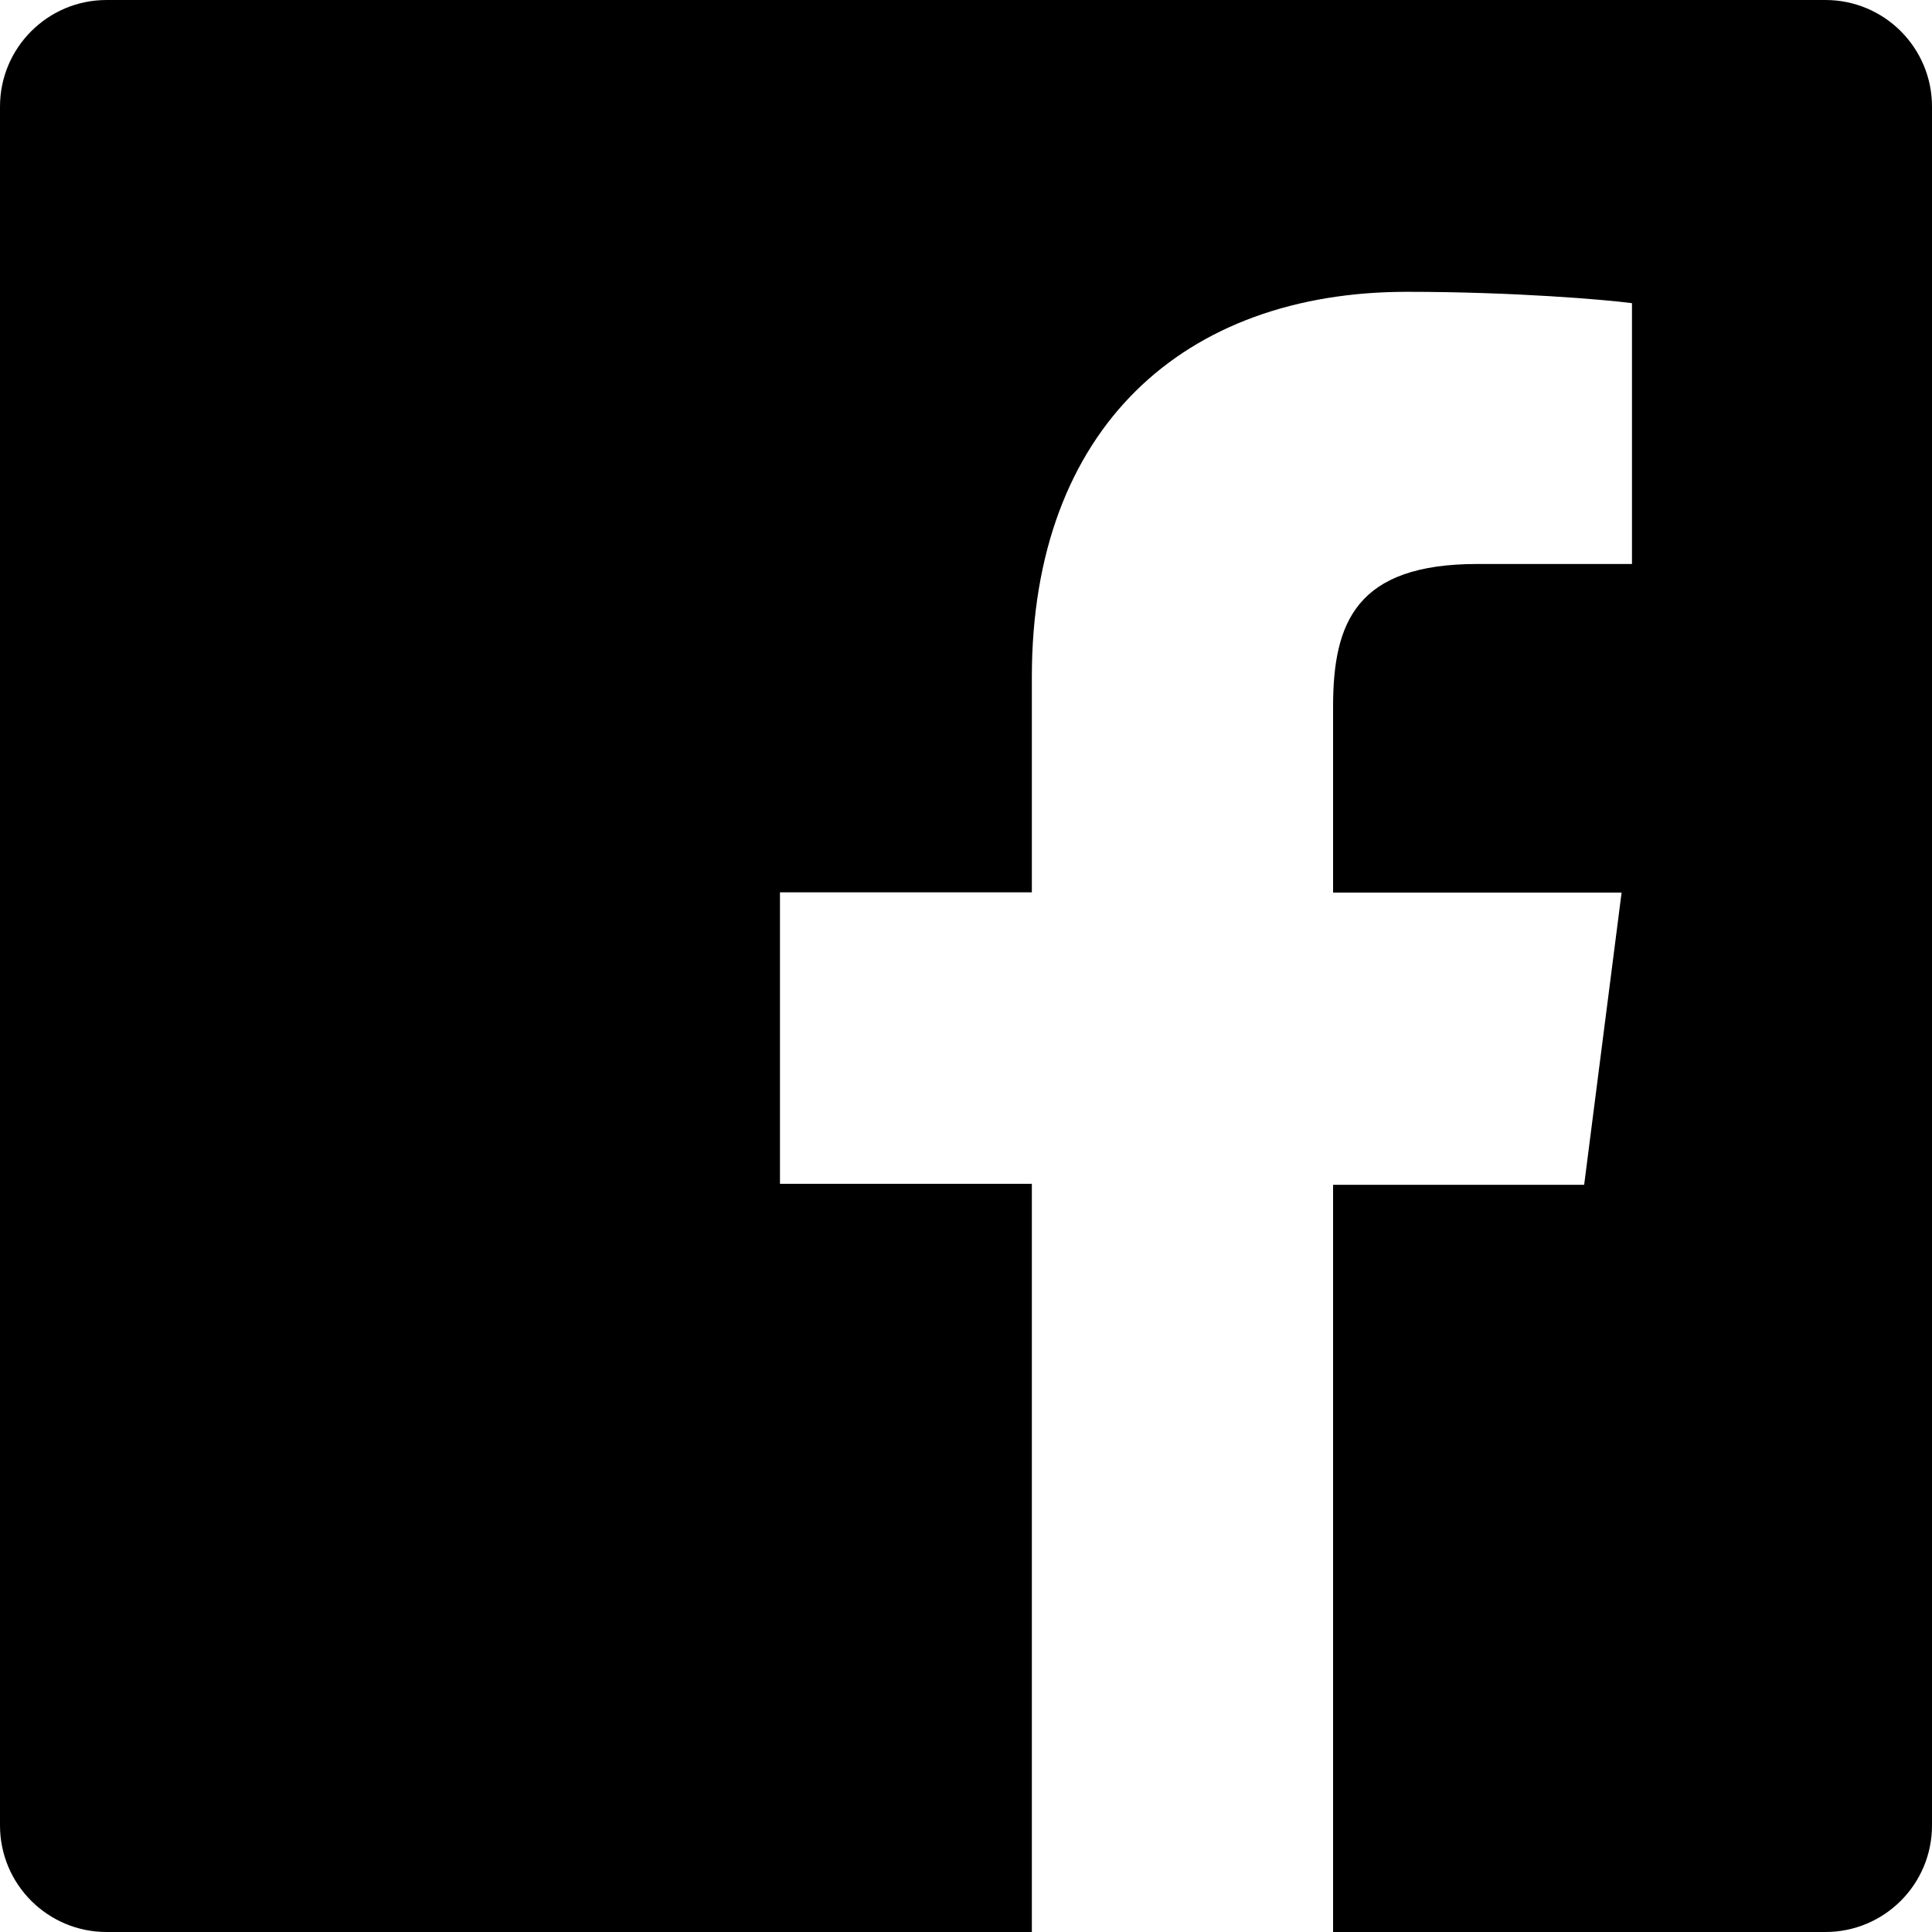
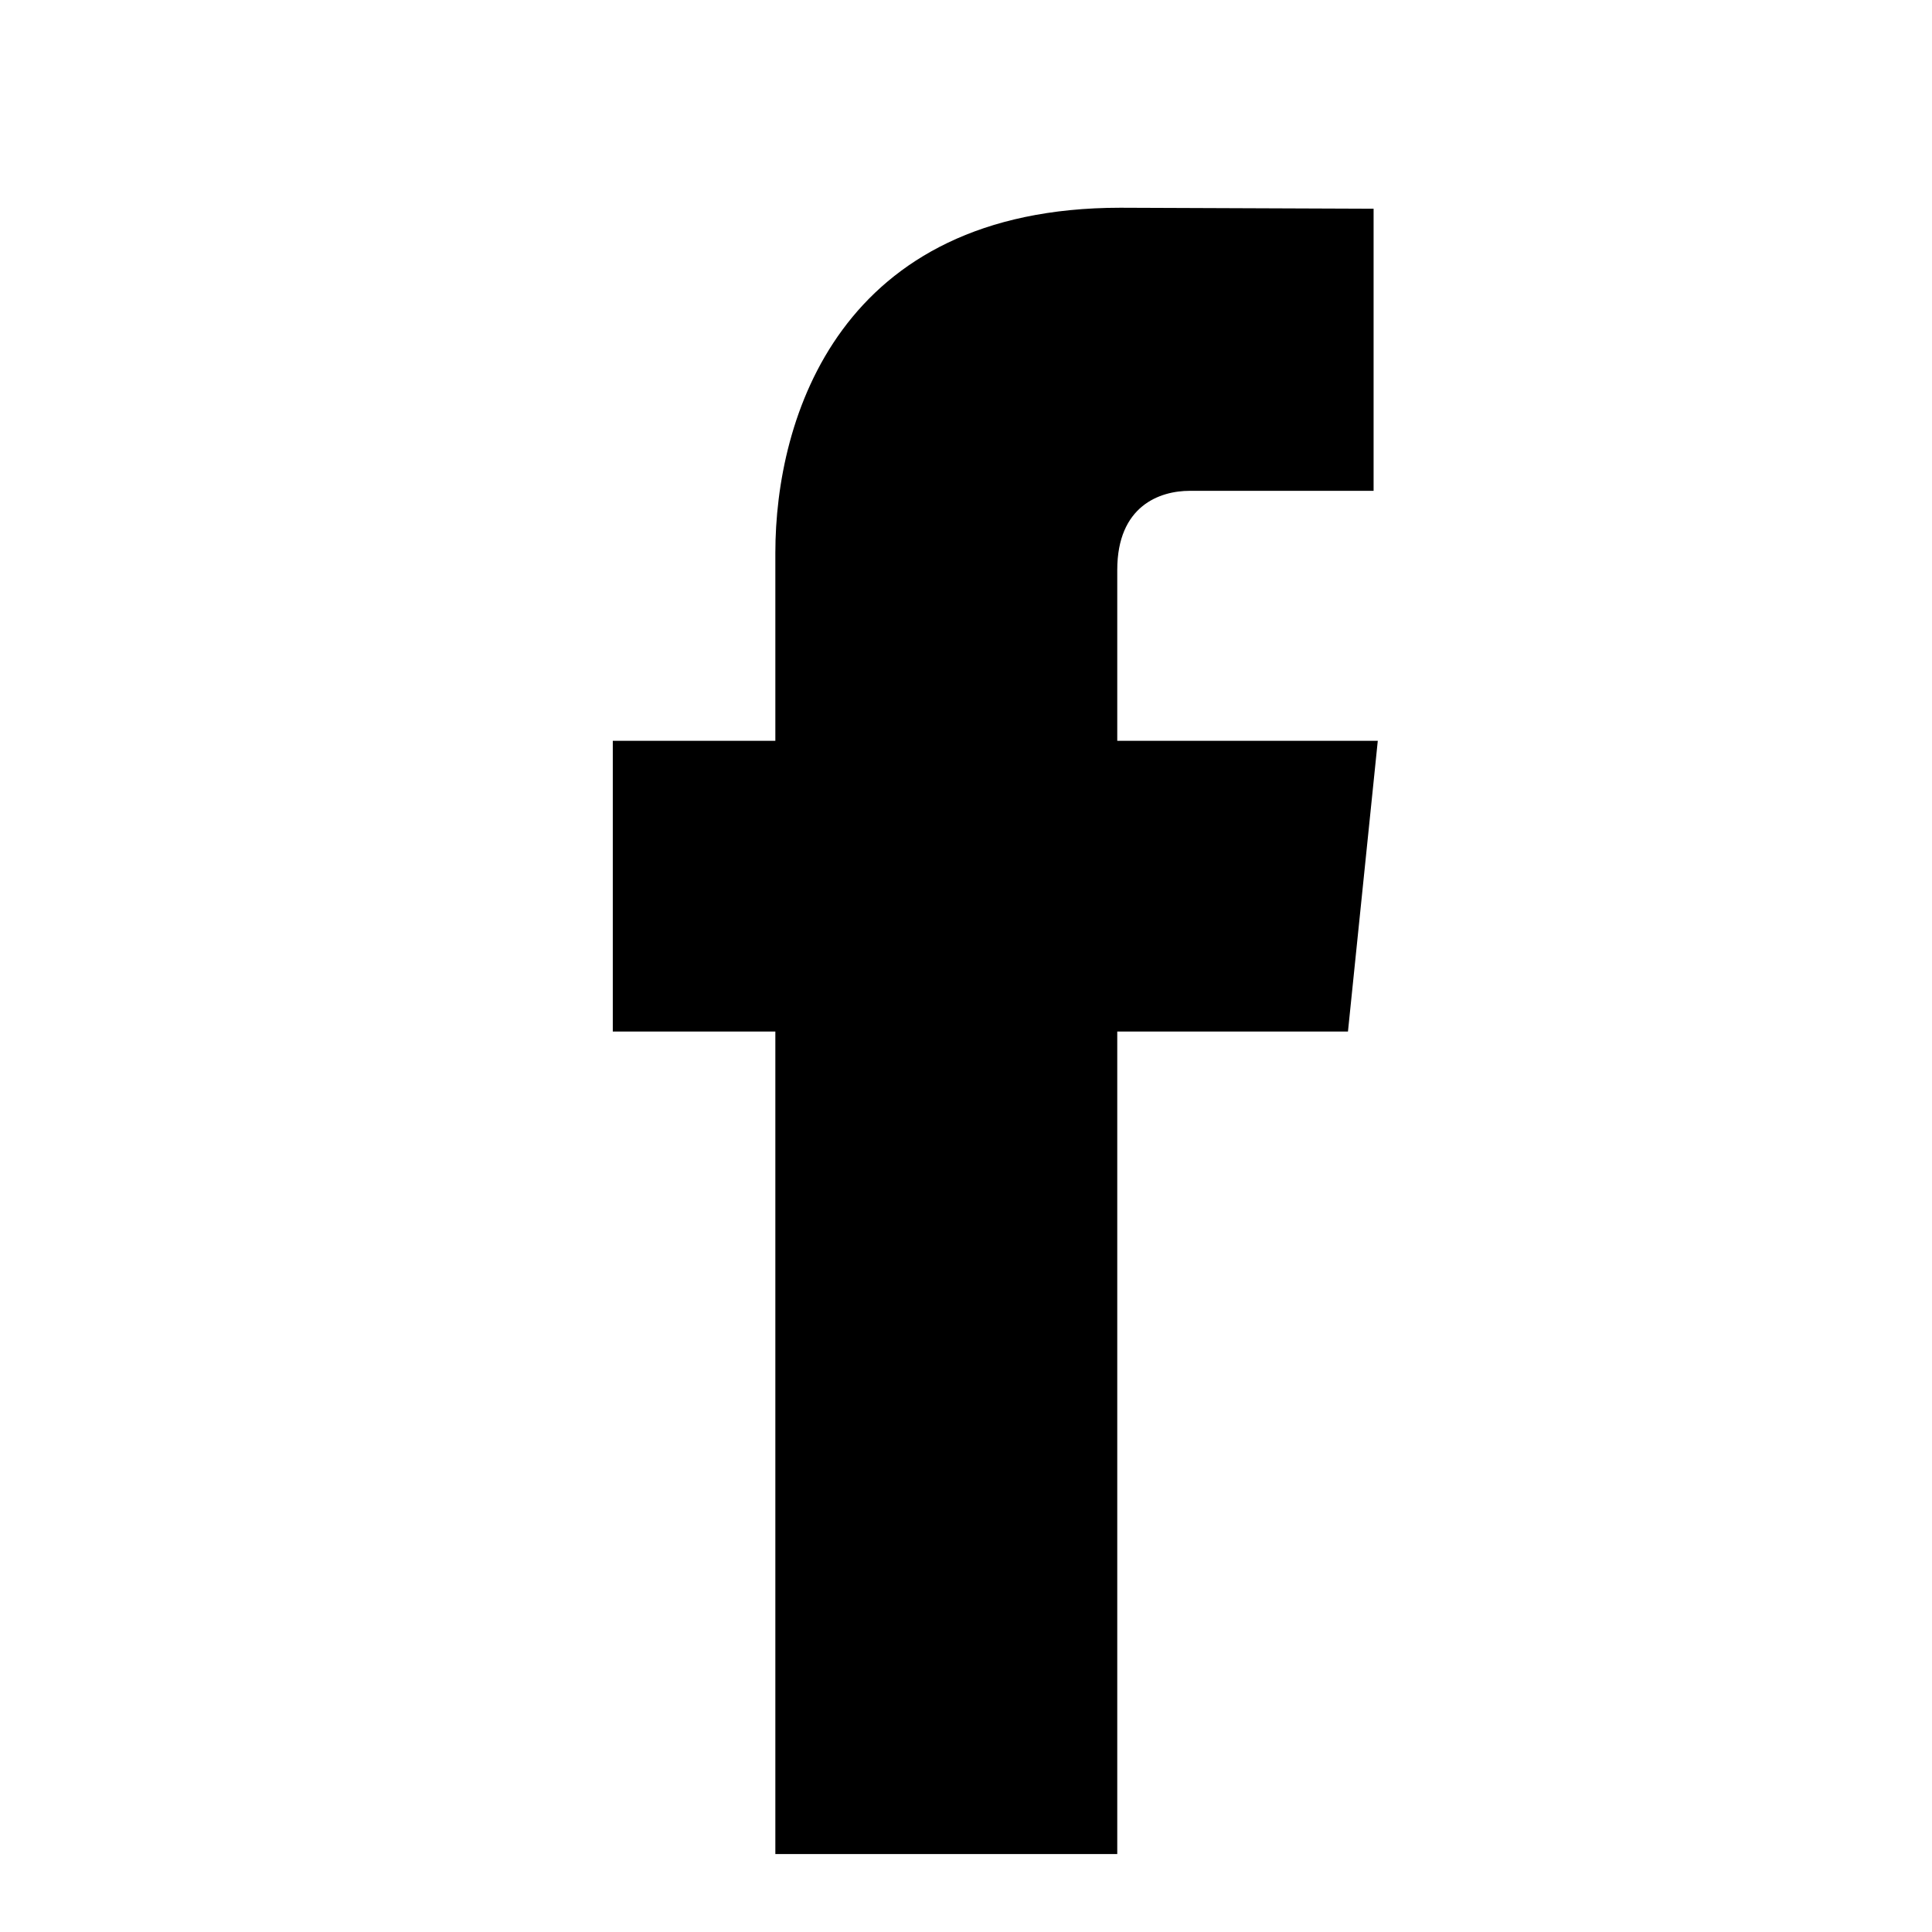
- <svg xmlns="http://www.w3.org/2000/svg" aria-labelledby="simpleicons-facebook-icon" role="img" viewBox="0 0 24 24">
-   <path d="M22.676 0H1.324C.593 0 0 .593 0 1.324v21.352C0 23.408.593 24 1.324 24h11.494v-9.294H9.689v-3.621h3.129V8.41c0-3.099 1.894-4.785 4.659-4.785 1.325 0 2.464.097 2.796.141v3.24h-1.921c-1.5 0-1.792.721-1.792 1.771v2.311h3.584l-.465 3.63H16.56V24h6.115c.733 0 1.325-.592 1.325-1.324V1.324C24 .593 23.408 0 22.676 0" />
+ <svg xmlns="http://www.w3.org/2000/svg" enable-background="new 0 0 56.693 56.693" height="56.693px" id="Layer_1" version="1.1" viewBox="0 0 56.693 56.693" width="56.693px" xml:space="preserve">
+   <path d="M40.43,21.739h-7.645v-5.014c0-1.883,1.248-2.322,2.127-2.322c0.877,0,5.395,0,5.395,0V6.125l-7.43-0.029  c-8.248,0-10.125,6.174-10.125,10.125v5.518h-4.77v8.53h4.77c0,10.947,0,24.137,0,24.137h10.033c0,0,0-13.32,0-24.137h6.77  L40.43,21.739z" />
</svg>
